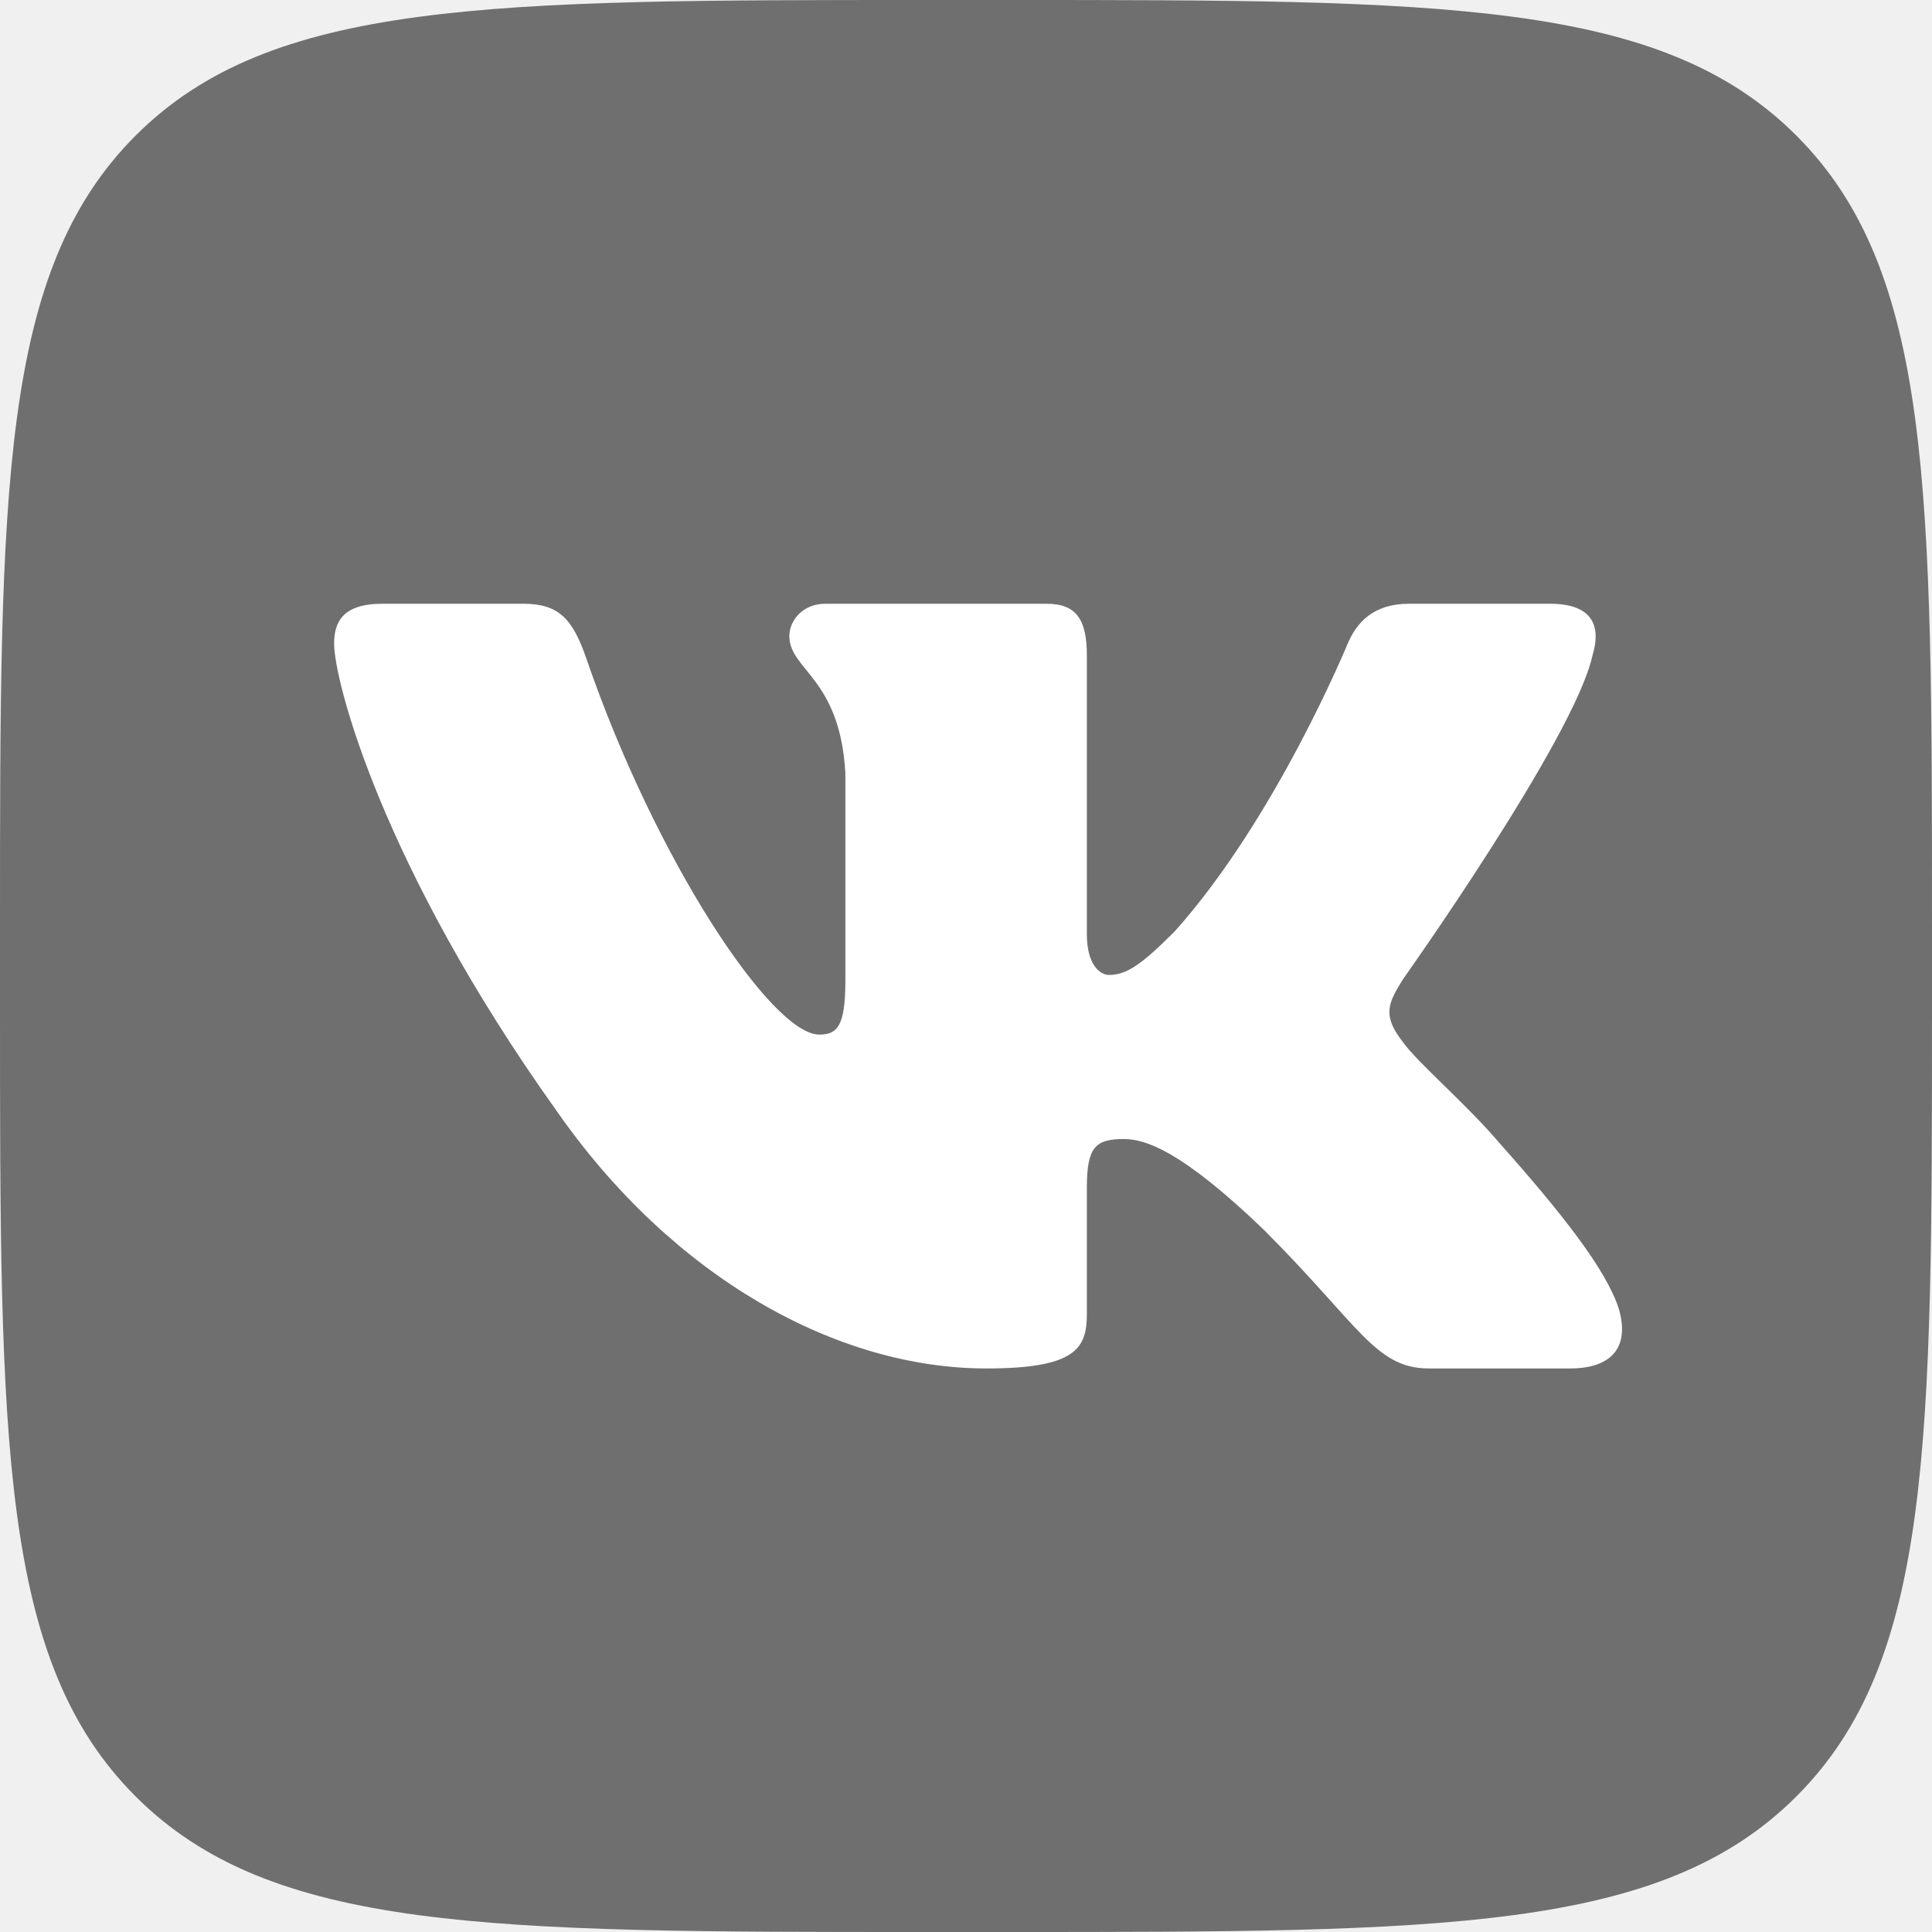
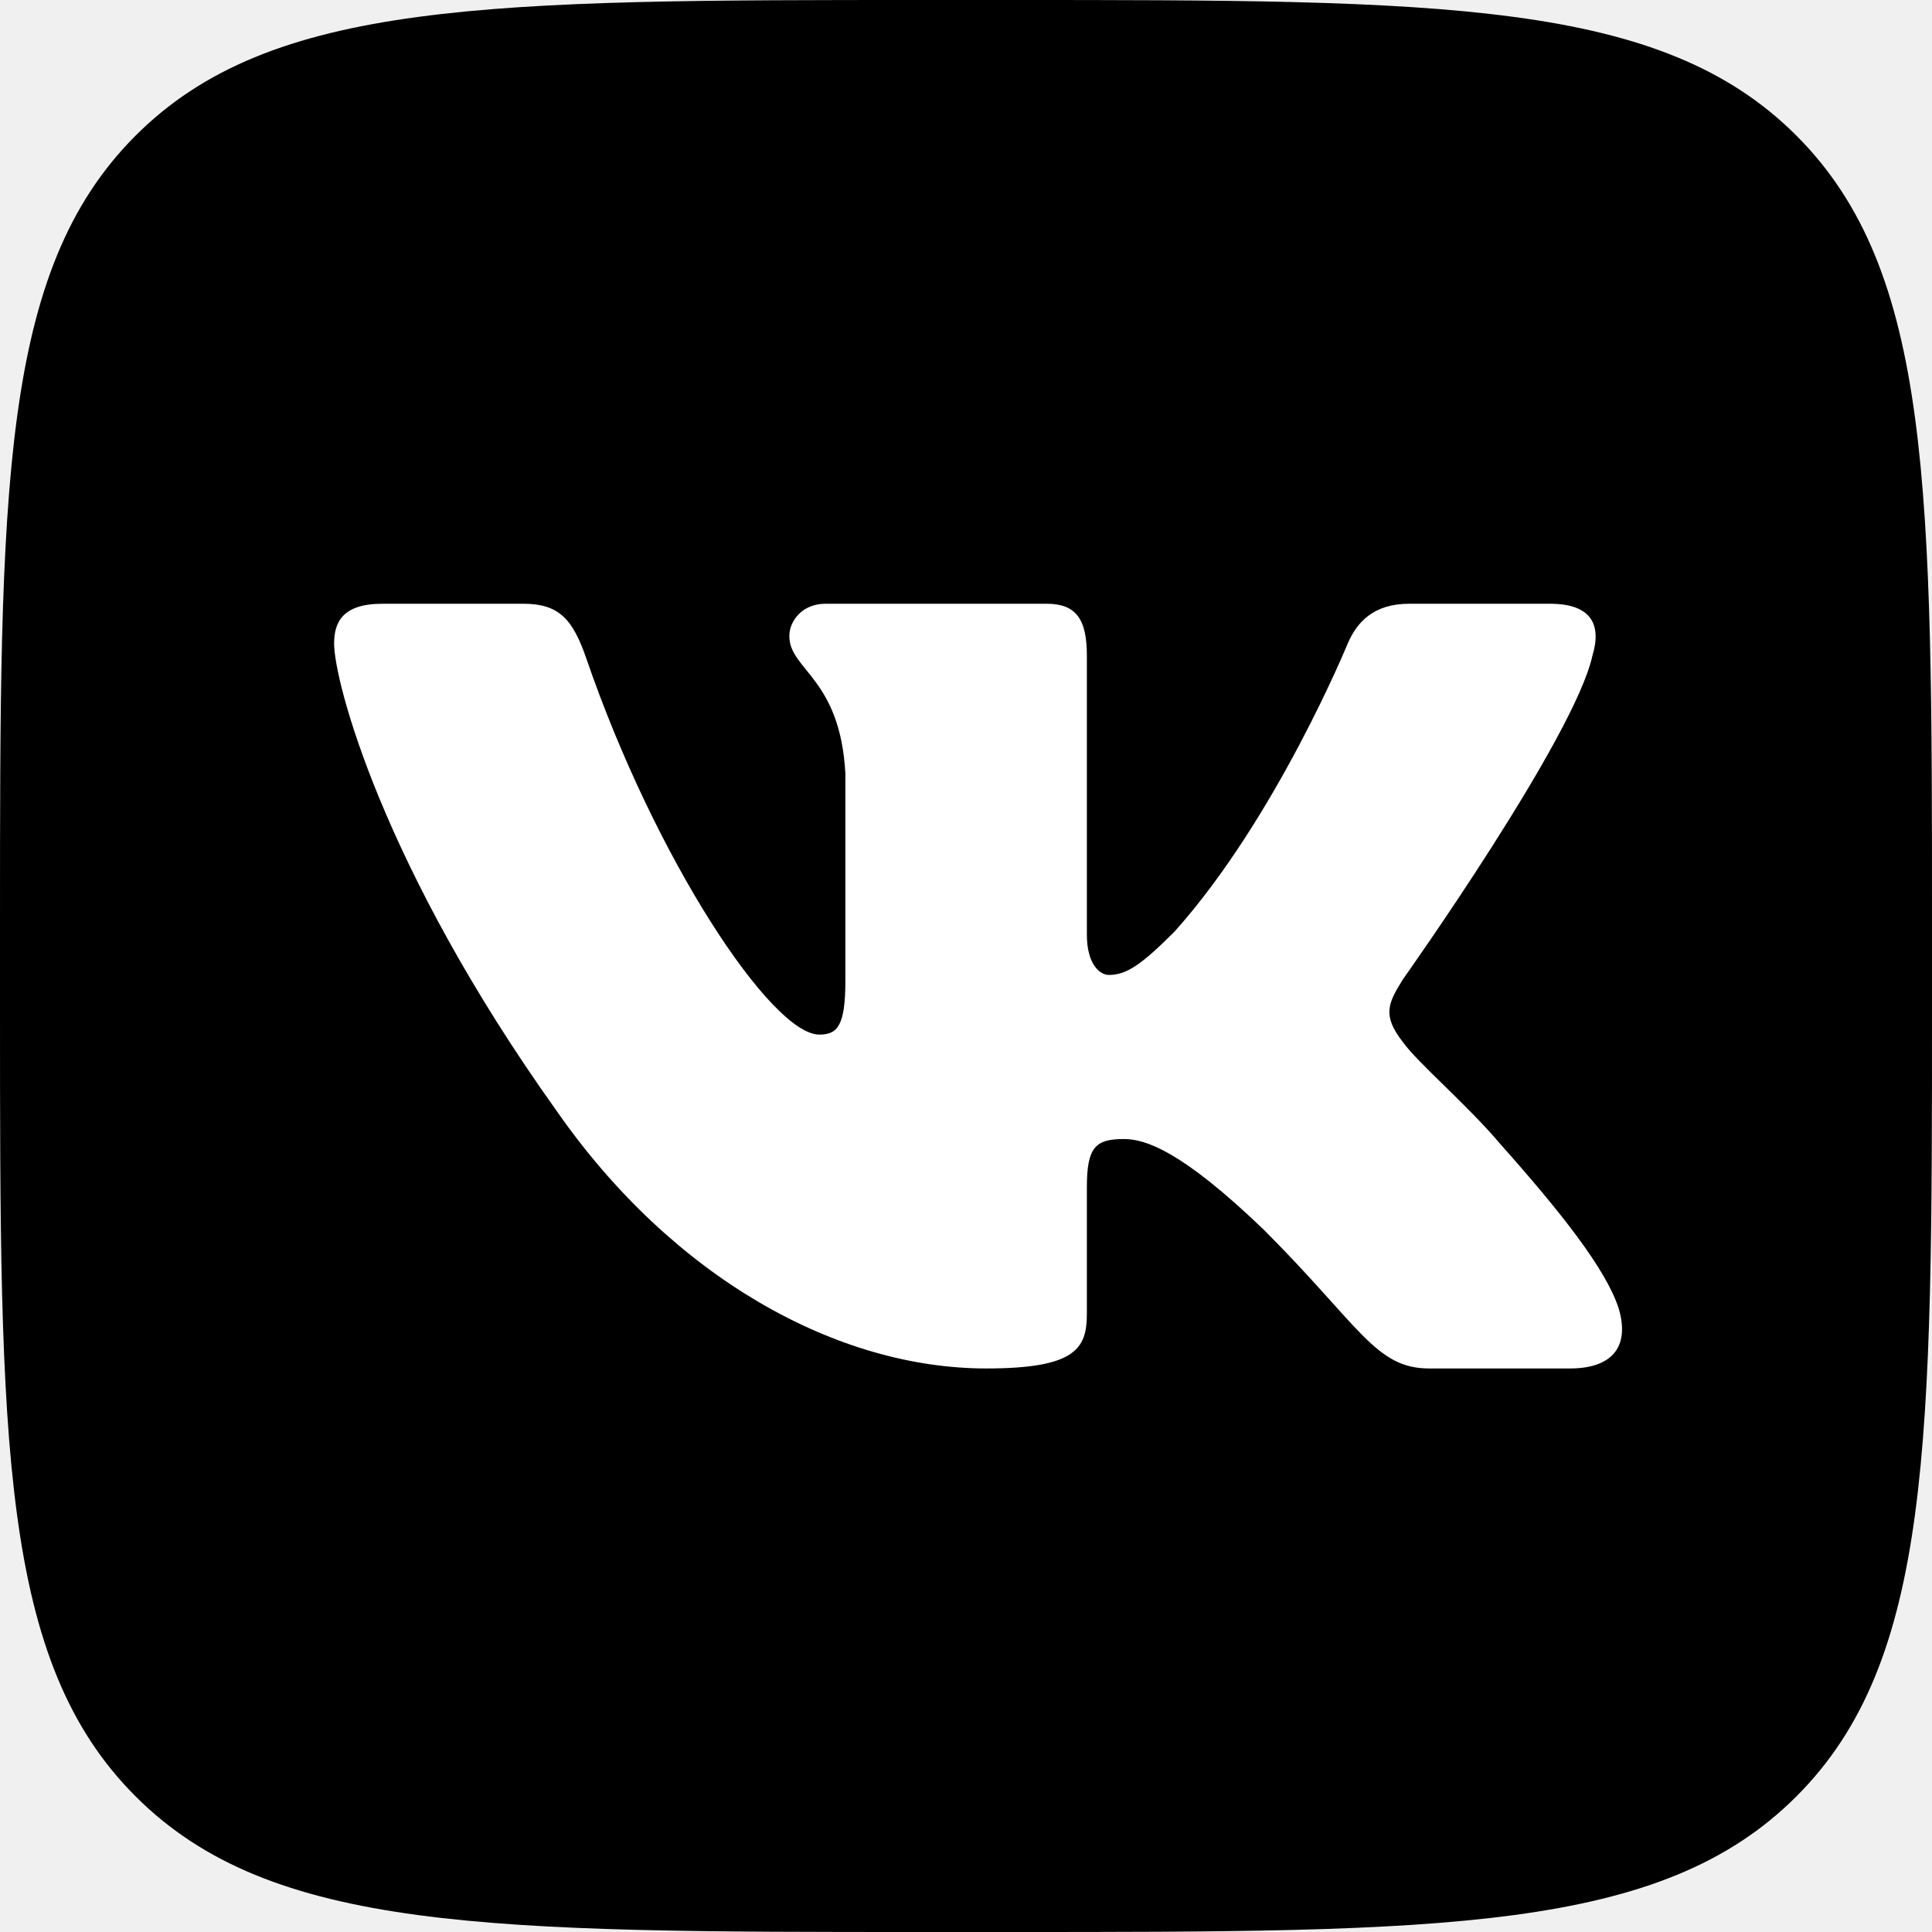
<svg xmlns="http://www.w3.org/2000/svg" width="16" height="16" viewBox="0 0 16 16">
  <g fill="none" fill-rule="evenodd">
-     <path fill="#6F6F6F" fill-rule="nonzero" d="M-1.18423789e-15,7.667 C-1.18423789e-15,4.053 -1.18423789e-15,2.246 1.123,1.123 C2.246,0 4.053,0 7.667,0 L8.333,0 C11.947,0 13.755,0 14.877,1.123 C16,2.246 16,4.053 16,7.667 L16,8.333 C16,11.947 16,13.755 14.877,14.877 C13.755,16 11.947,16 8.333,16 L7.667,16 C4.053,16 2.246,16 1.123,14.877 C-1.18423789e-15,13.755 -1.18423789e-15,11.947 -1.18423789e-15,8.333 L-1.18423789e-15,7.667 Z" />
+     <path fill="#000000" fill-rule="nonzero" d="M-1.18423789e-15,7.667 C-1.18423789e-15,4.053 -1.18423789e-15,2.246 1.123,1.123 C2.246,0 4.053,0 7.667,0 L8.333,0 C11.947,0 13.755,0 14.877,1.123 C16,2.246 16,4.053 16,7.667 L16,8.333 C16,11.947 16,13.755 14.877,14.877 C13.755,16 11.947,16 8.333,16 L7.667,16 C4.053,16 2.246,16 1.123,14.877 C-1.18423789e-15,13.755 -1.18423789e-15,11.947 -1.18423789e-15,8.333 L-1.18423789e-15,7.667 Z" />
    <path fill="#FFF" d="M4.334,5 L3.167,5 C2.833,5 2.767,5.157 2.767,5.33 C2.767,5.639 3.162,7.172 4.609,9.199 C5.573,10.583 6.932,11.333 8.168,11.333 C8.91,11.333 9.001,11.167 9.001,10.88 L9.001,9.833 C9.001,9.5 9.072,9.433 9.307,9.433 C9.48,9.433 9.776,9.52 10.469,10.187 C11.26,10.978 11.39,11.333 11.835,11.333 L13.002,11.333 C13.336,11.333 13.502,11.167 13.406,10.838 C13.301,10.51 12.923,10.034 12.422,9.471 C12.15,9.149 11.742,8.803 11.618,8.63 C11.445,8.408 11.495,8.309 11.618,8.111 C11.618,8.111 13.04,6.109 13.188,5.429 C13.263,5.182 13.188,5 12.836,5 L11.669,5 C11.372,5 11.235,5.157 11.161,5.33 C11.161,5.33 10.568,6.776 9.727,7.715 C9.455,7.987 9.331,8.074 9.183,8.074 C9.109,8.074 9.001,7.987 9.001,7.74 L9.001,5.429 C9.001,5.132 8.915,5 8.668,5 L6.834,5 C6.649,5 6.537,5.138 6.537,5.268 C6.537,5.549 6.958,5.614 7.001,6.405 L7.001,8.123 C7.001,8.5 6.933,8.568 6.785,8.568 C6.389,8.568 5.427,7.116 4.856,5.454 C4.744,5.13 4.632,5 4.334,5 L4.334,5 Z" />
  </g>
</svg>
